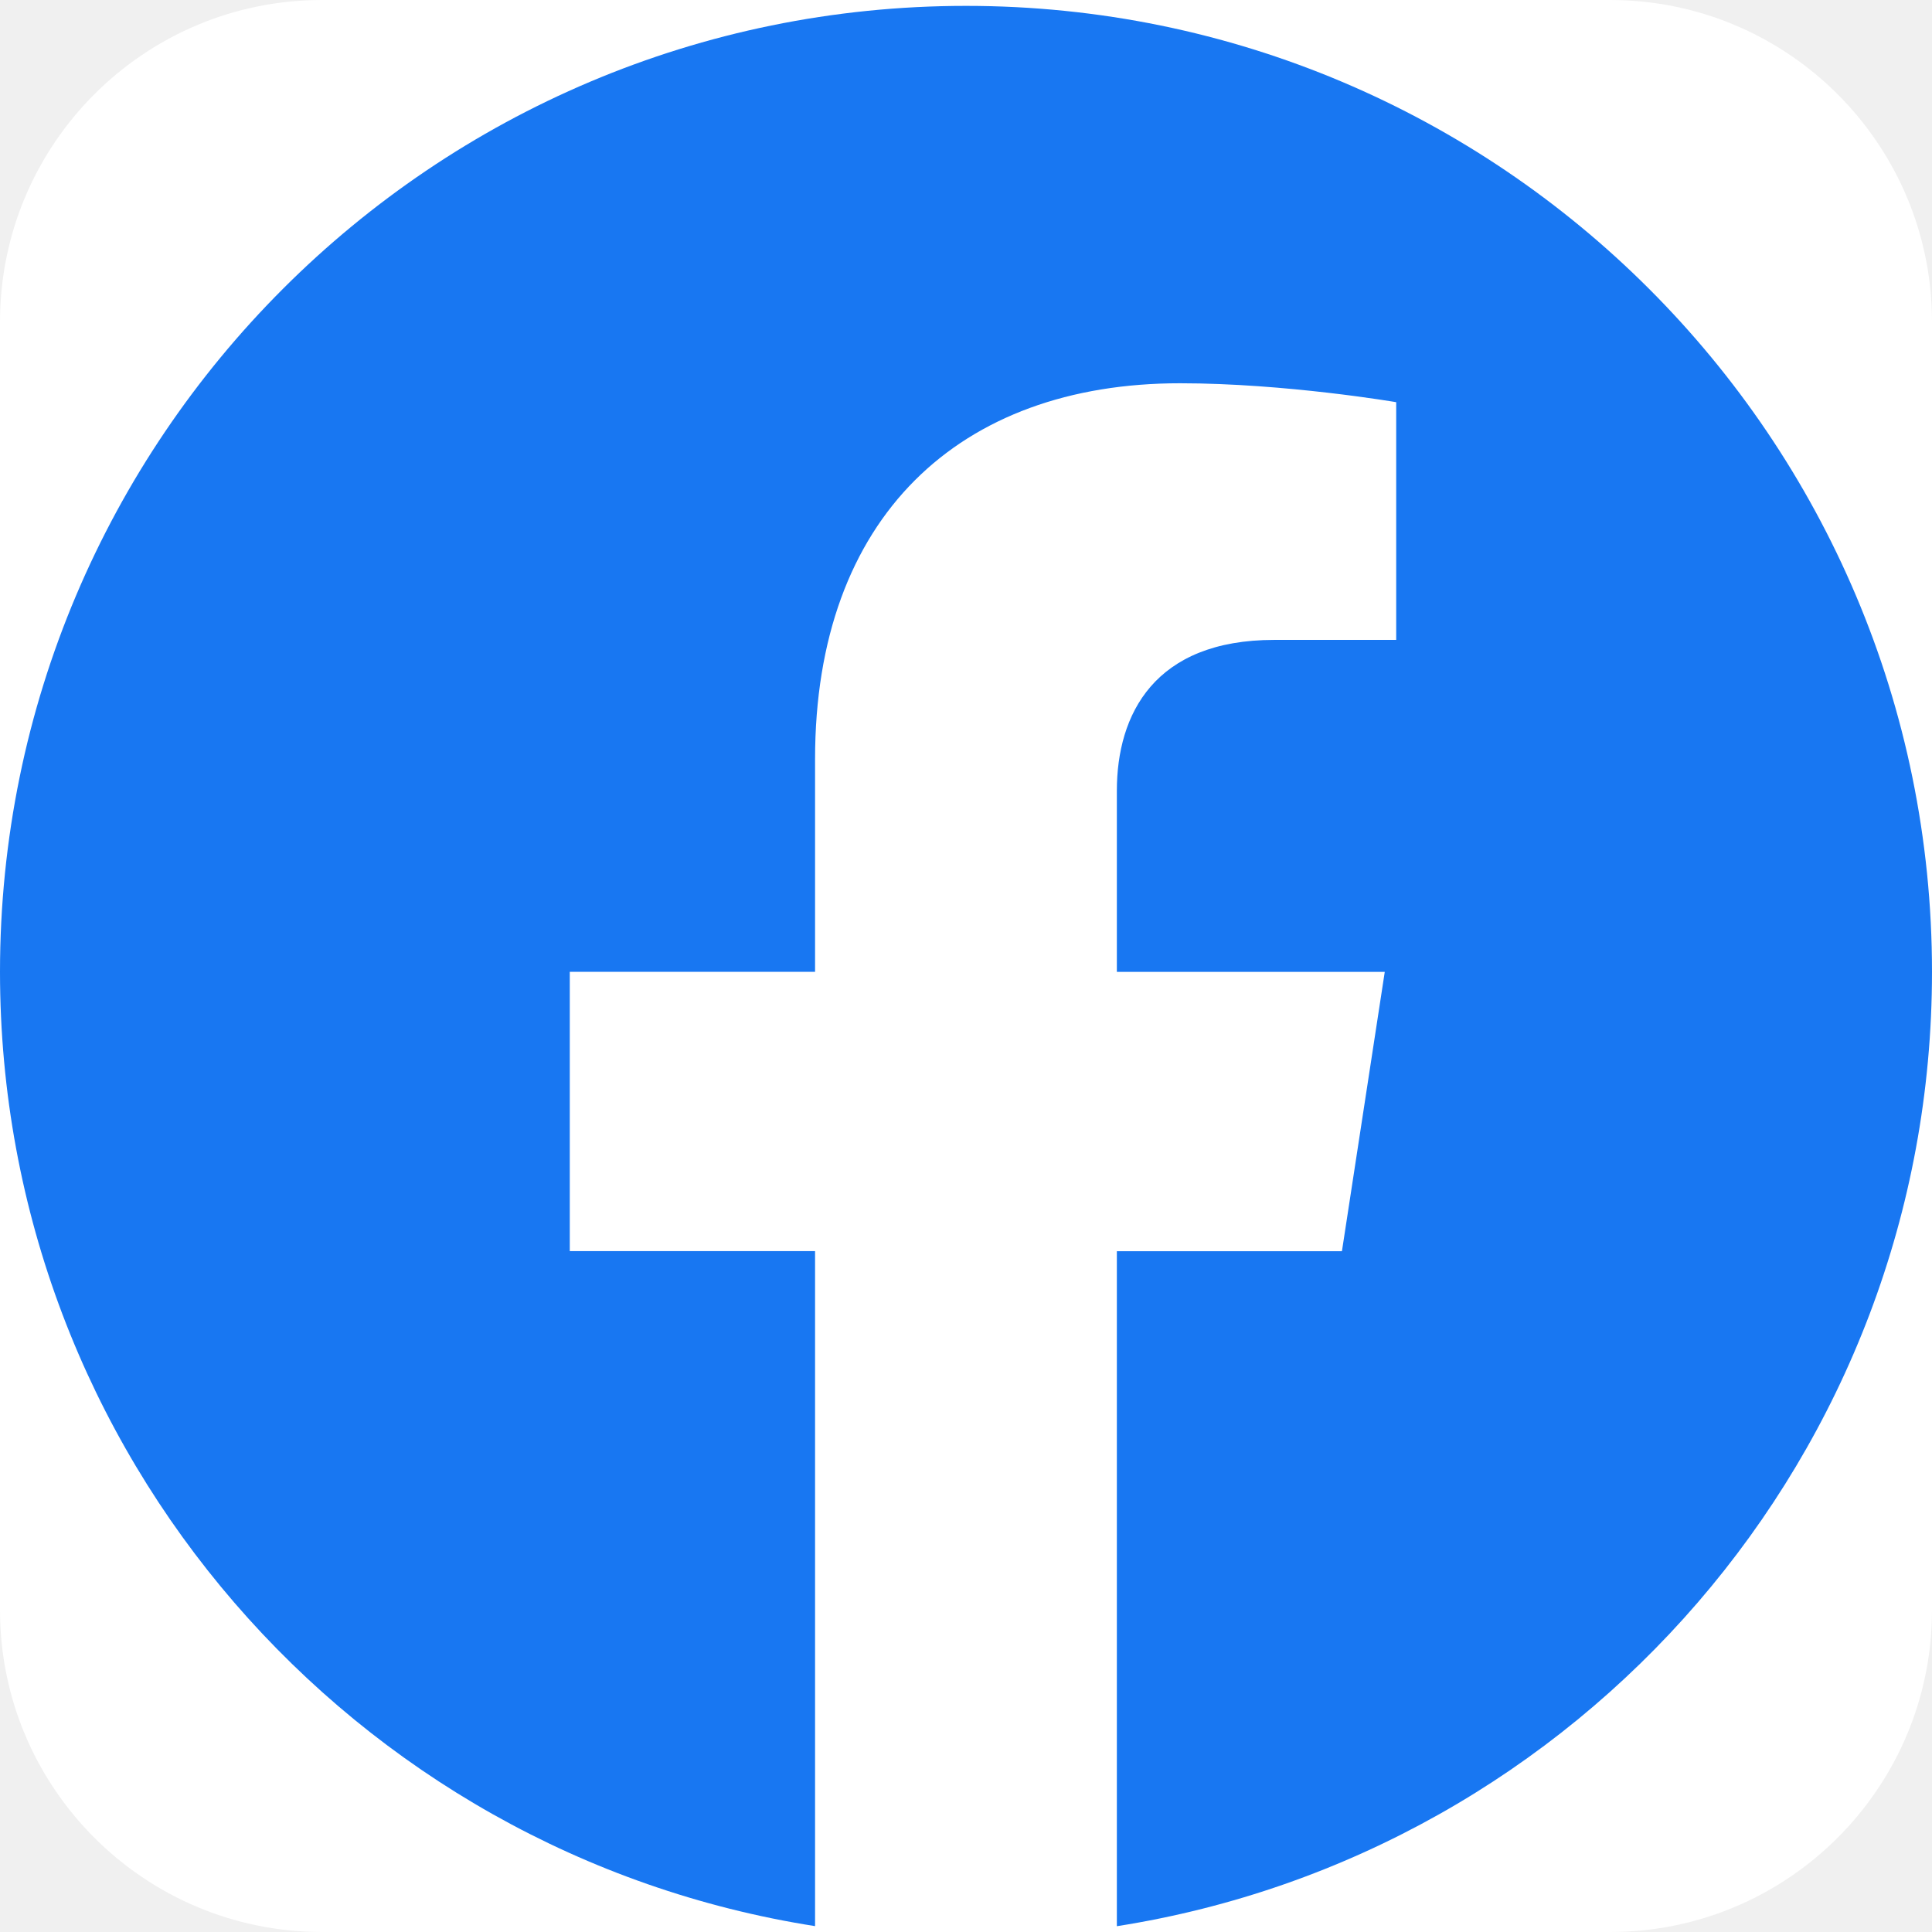
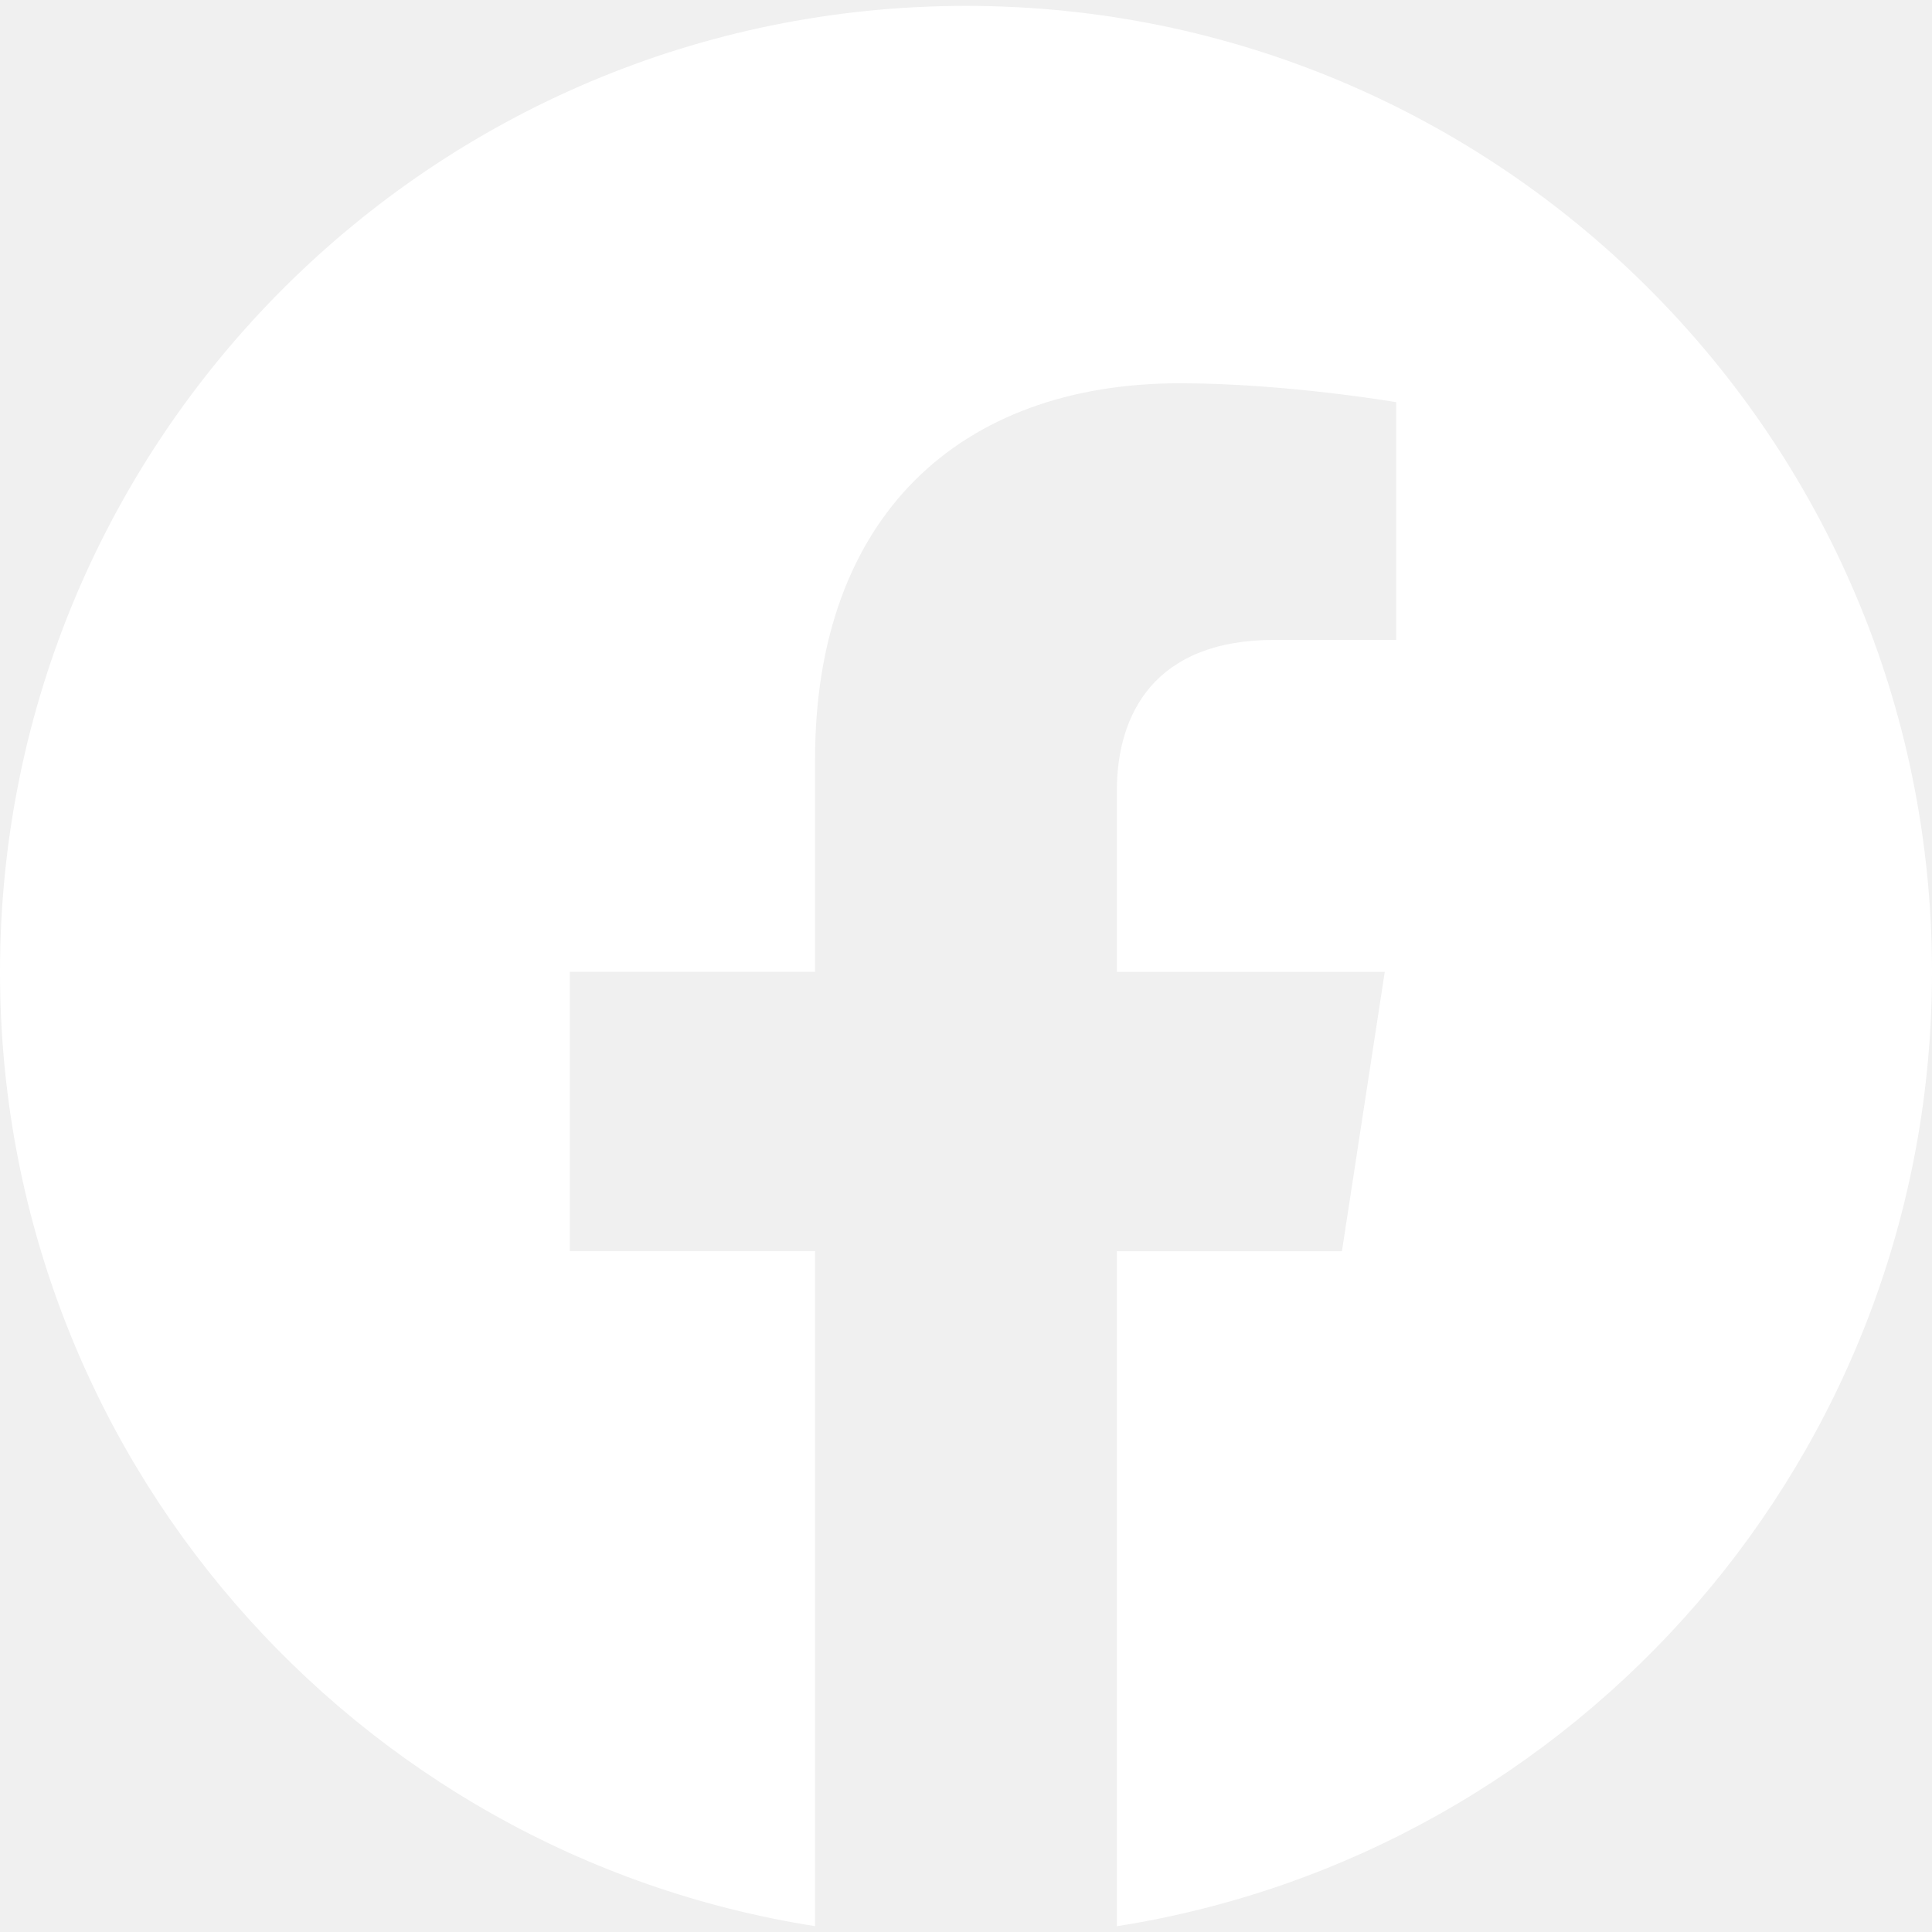
<svg xmlns="http://www.w3.org/2000/svg" viewBox="0 0 24 24">
-   <rect width="24" height="24" rx="4" fill="white" />
-   <path fill="#1877F2" fill-rule="evenodd" d="M24 12.073c0-6.627-5.373-12-12-12s-12 5.373-12 12c0 5.99 4.388 10.954 10.125 11.854v-8.385H7.078v-3.47h3.047V9.43c0-3.007 1.792-4.669 4.533-4.669 1.312 0 2.686.235 2.686.235v2.953H15.83c-1.491 0-1.956.925-1.956 1.874v2.25h3.328l-.532 3.47h-2.796v8.385C19.612 23.027 24 18.062 24 12.073z" />
+   <path fill="white" fill-rule="evenodd" d="M24 12.073c0-6.627-5.373-12-12-12s-12 5.373-12 12c0 5.99 4.388 10.954 10.125 11.854v-8.385H7.078v-3.47h3.047V9.43c0-3.007 1.792-4.669 4.533-4.669 1.312 0 2.686.235 2.686.235v2.953H15.83c-1.491 0-1.956.925-1.956 1.874v2.25h3.328l-.532 3.47h-2.796v8.385C19.612 23.027 24 18.062 24 12.073z" />
</svg>
